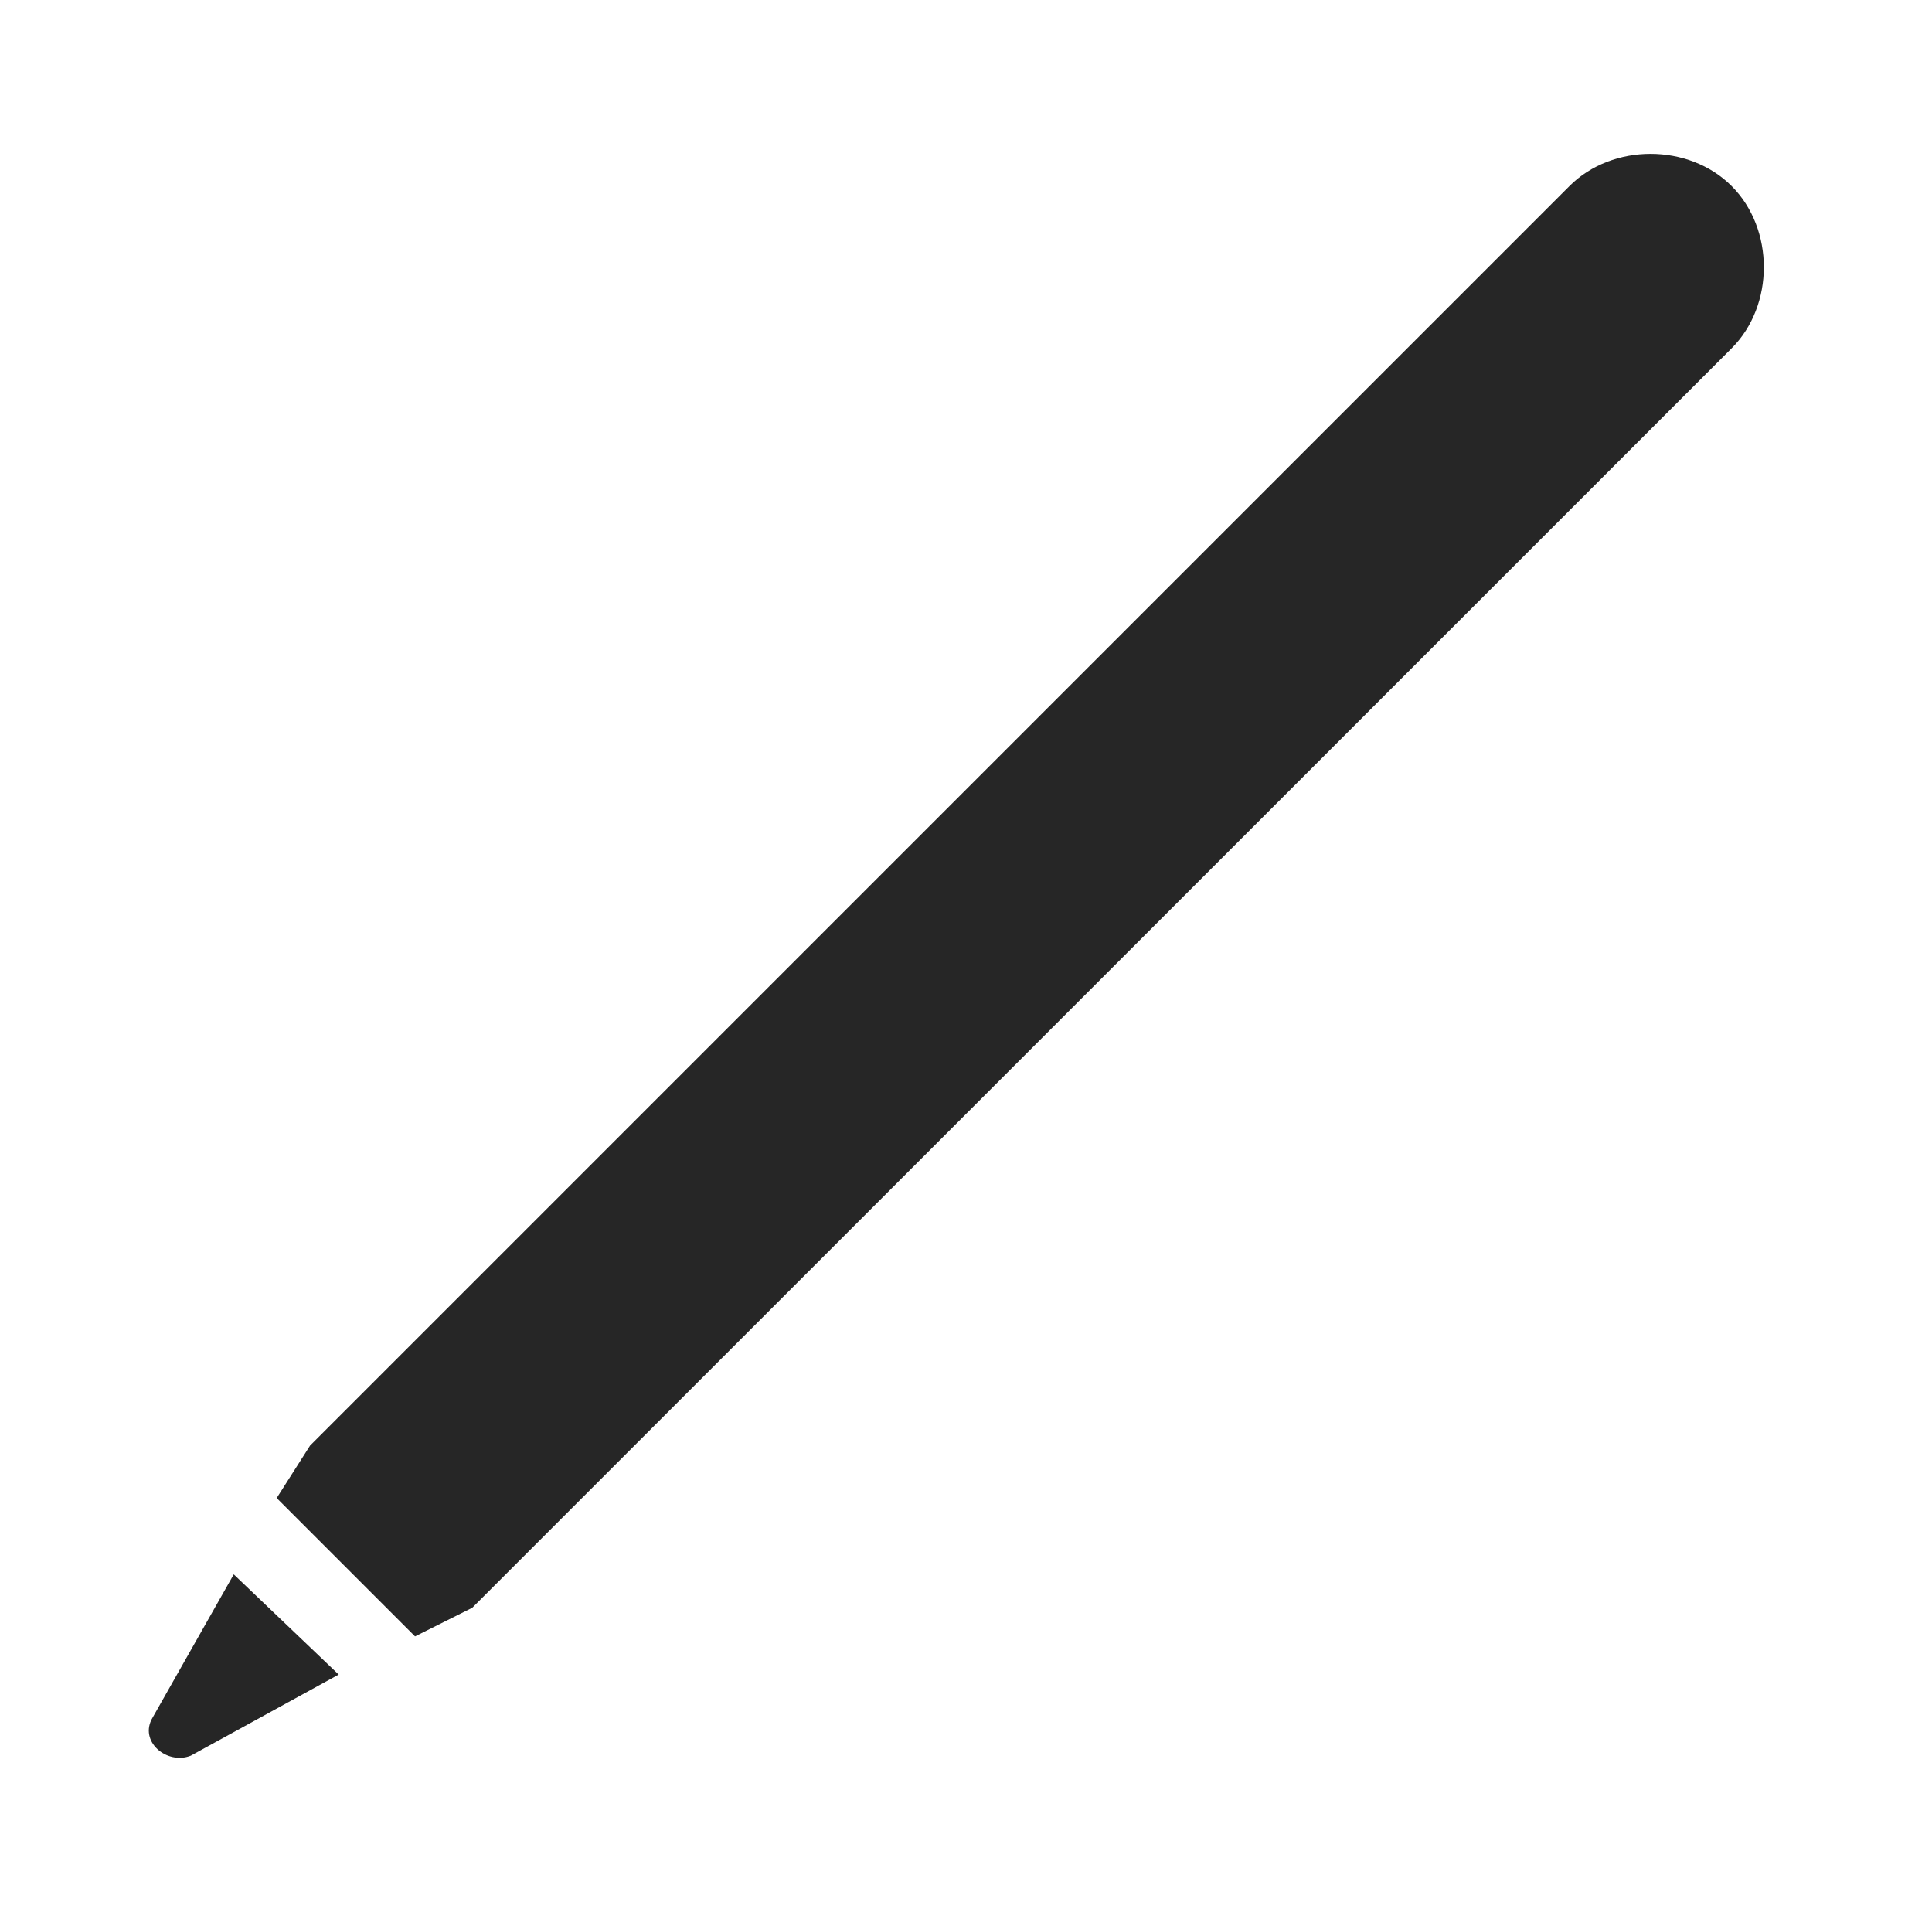
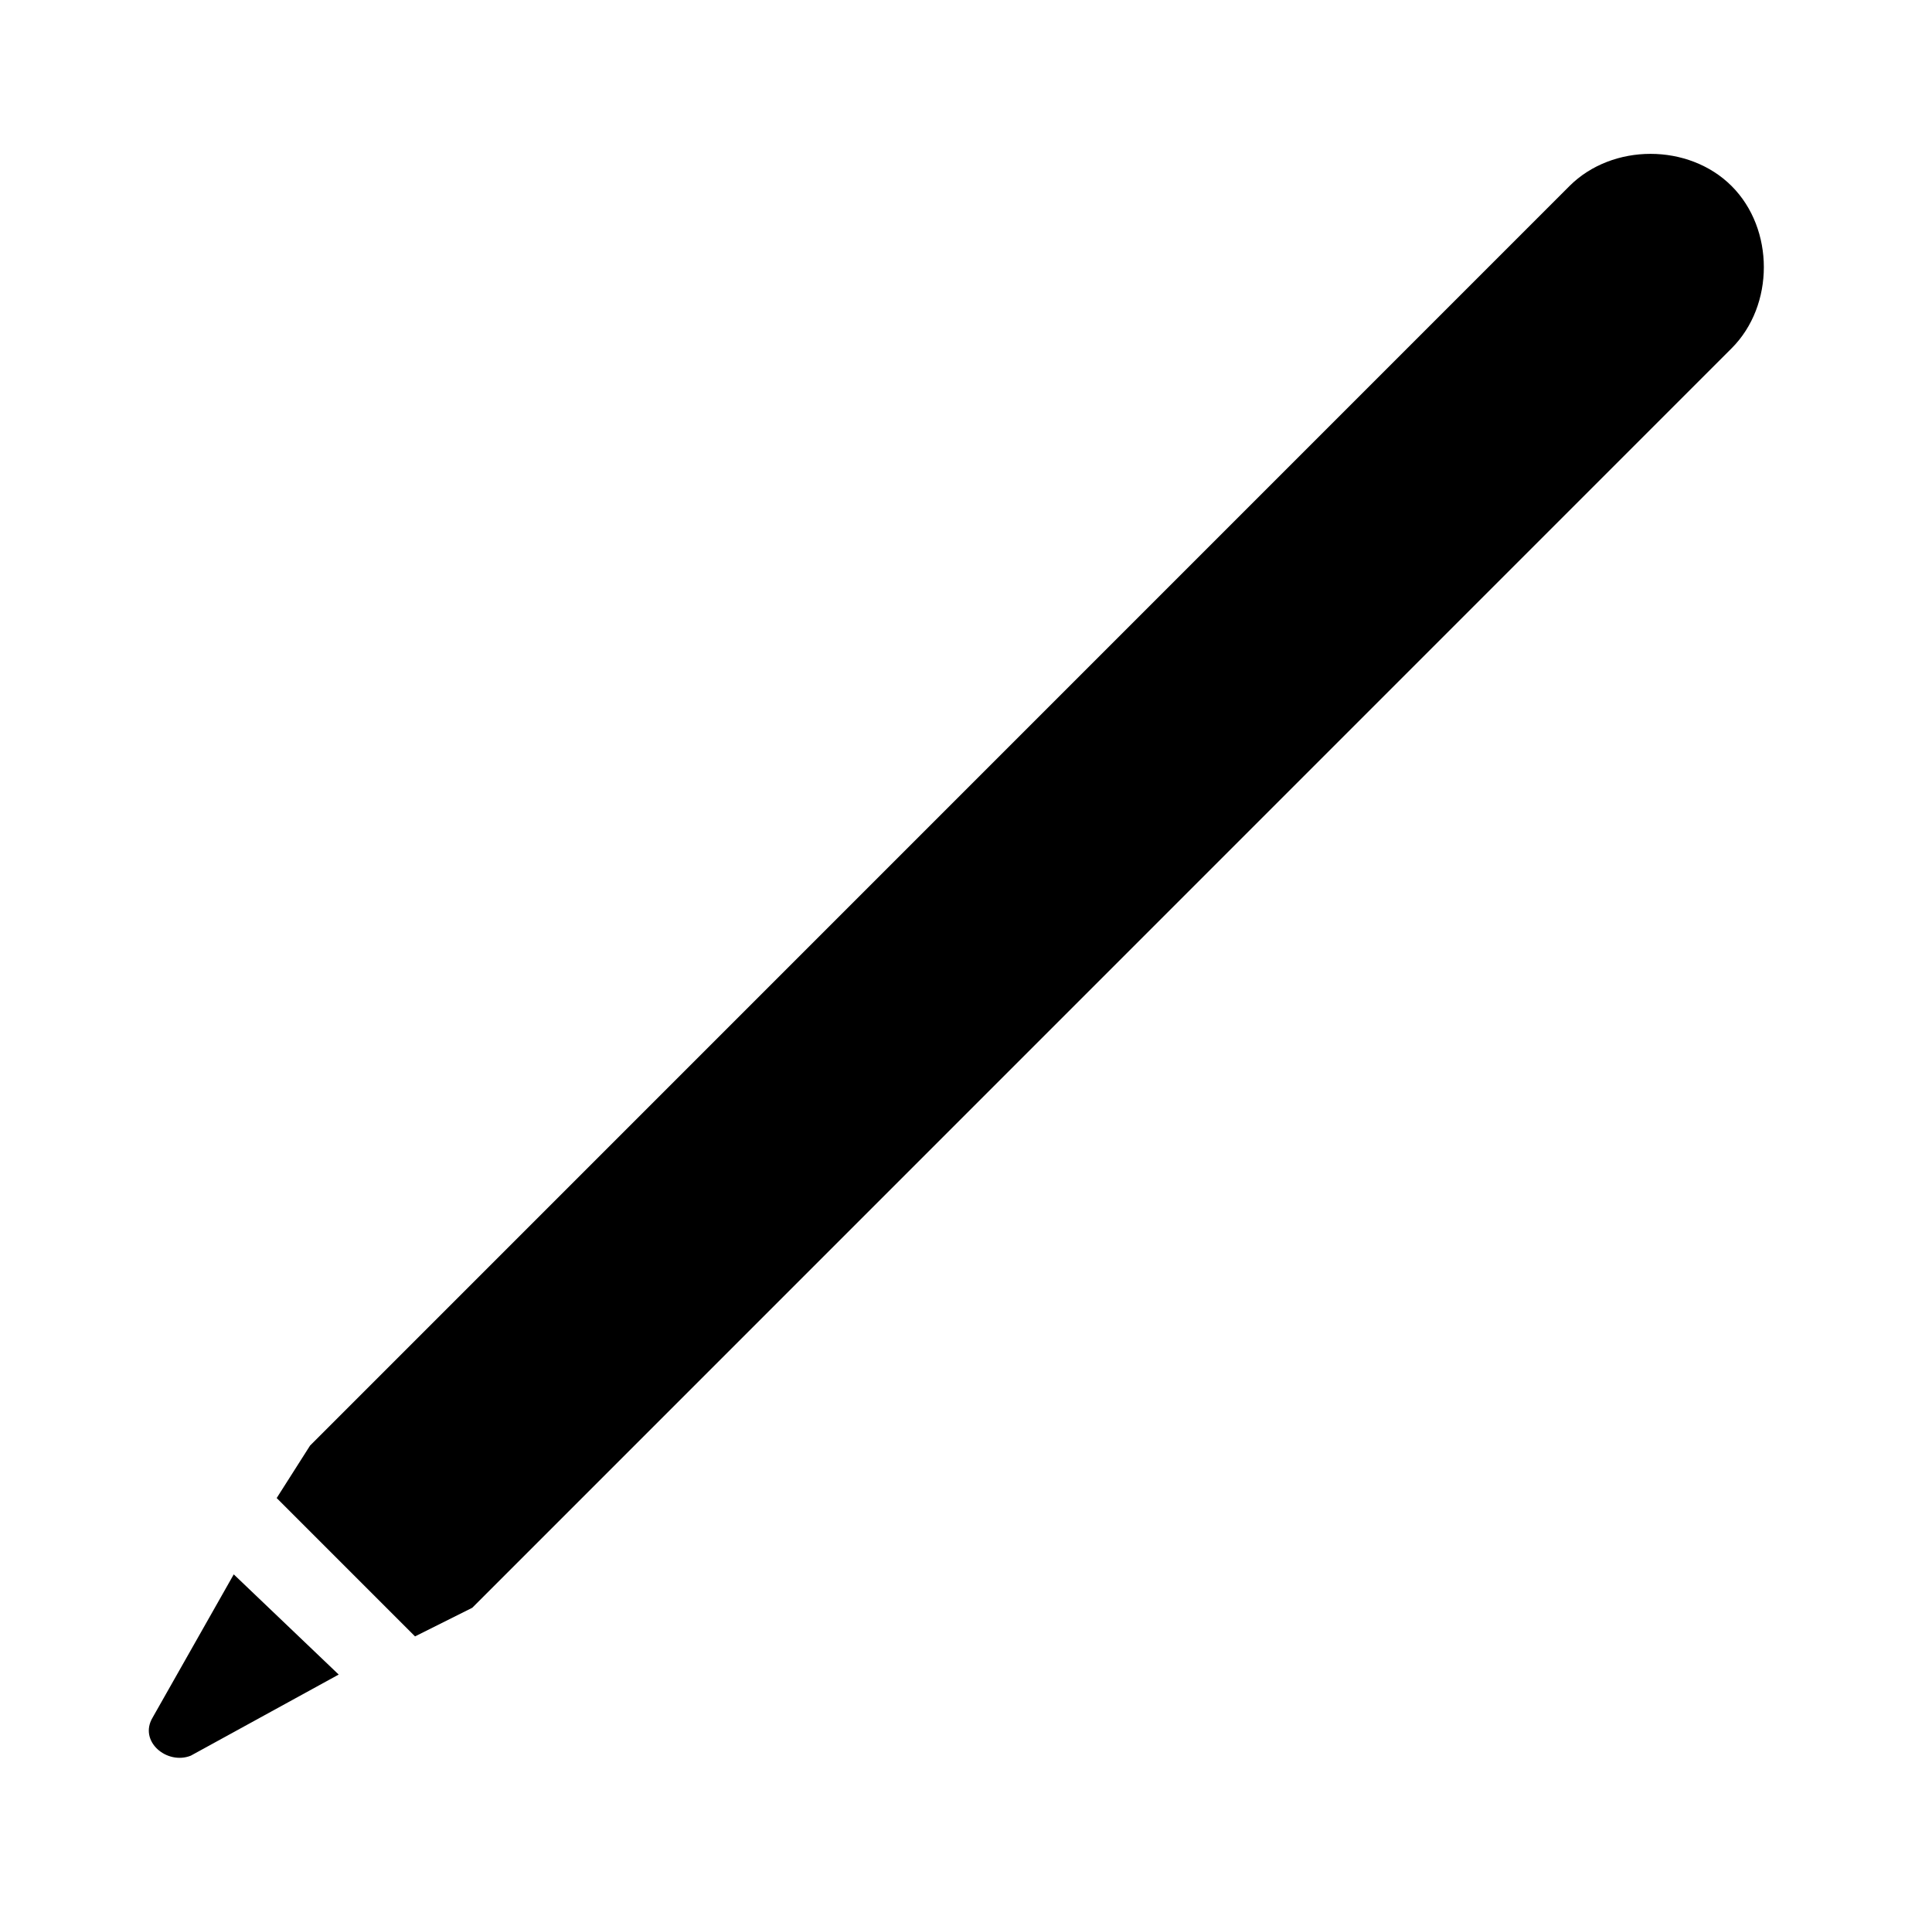
<svg xmlns="http://www.w3.org/2000/svg" version="1.1" id="图层_1" x="0px" y="0px" viewBox="0 0 40.5 40" style="enable-background:new 0 0 40.5 40;" xml:space="preserve">
  <style type="text/css">
- 	.st0{fill-opacity:0.85;}
+ 	.st0{fill-opacity:1;}
</style>
  <path class="st0" d="M3.2,36c-0.3,0.5,0.3,1,0.8,0.8l3.1-1.7L4.9,33L3.2,36z M5.8,31.4l2.9,2.9l1.2-0.6L36.3,7.3  c0.9-0.9,0.9-2.5,0-3.4c-0.9-0.9-2.5-0.9-3.4,0L6.5,30.3L5.8,31.4z" />
</svg>
